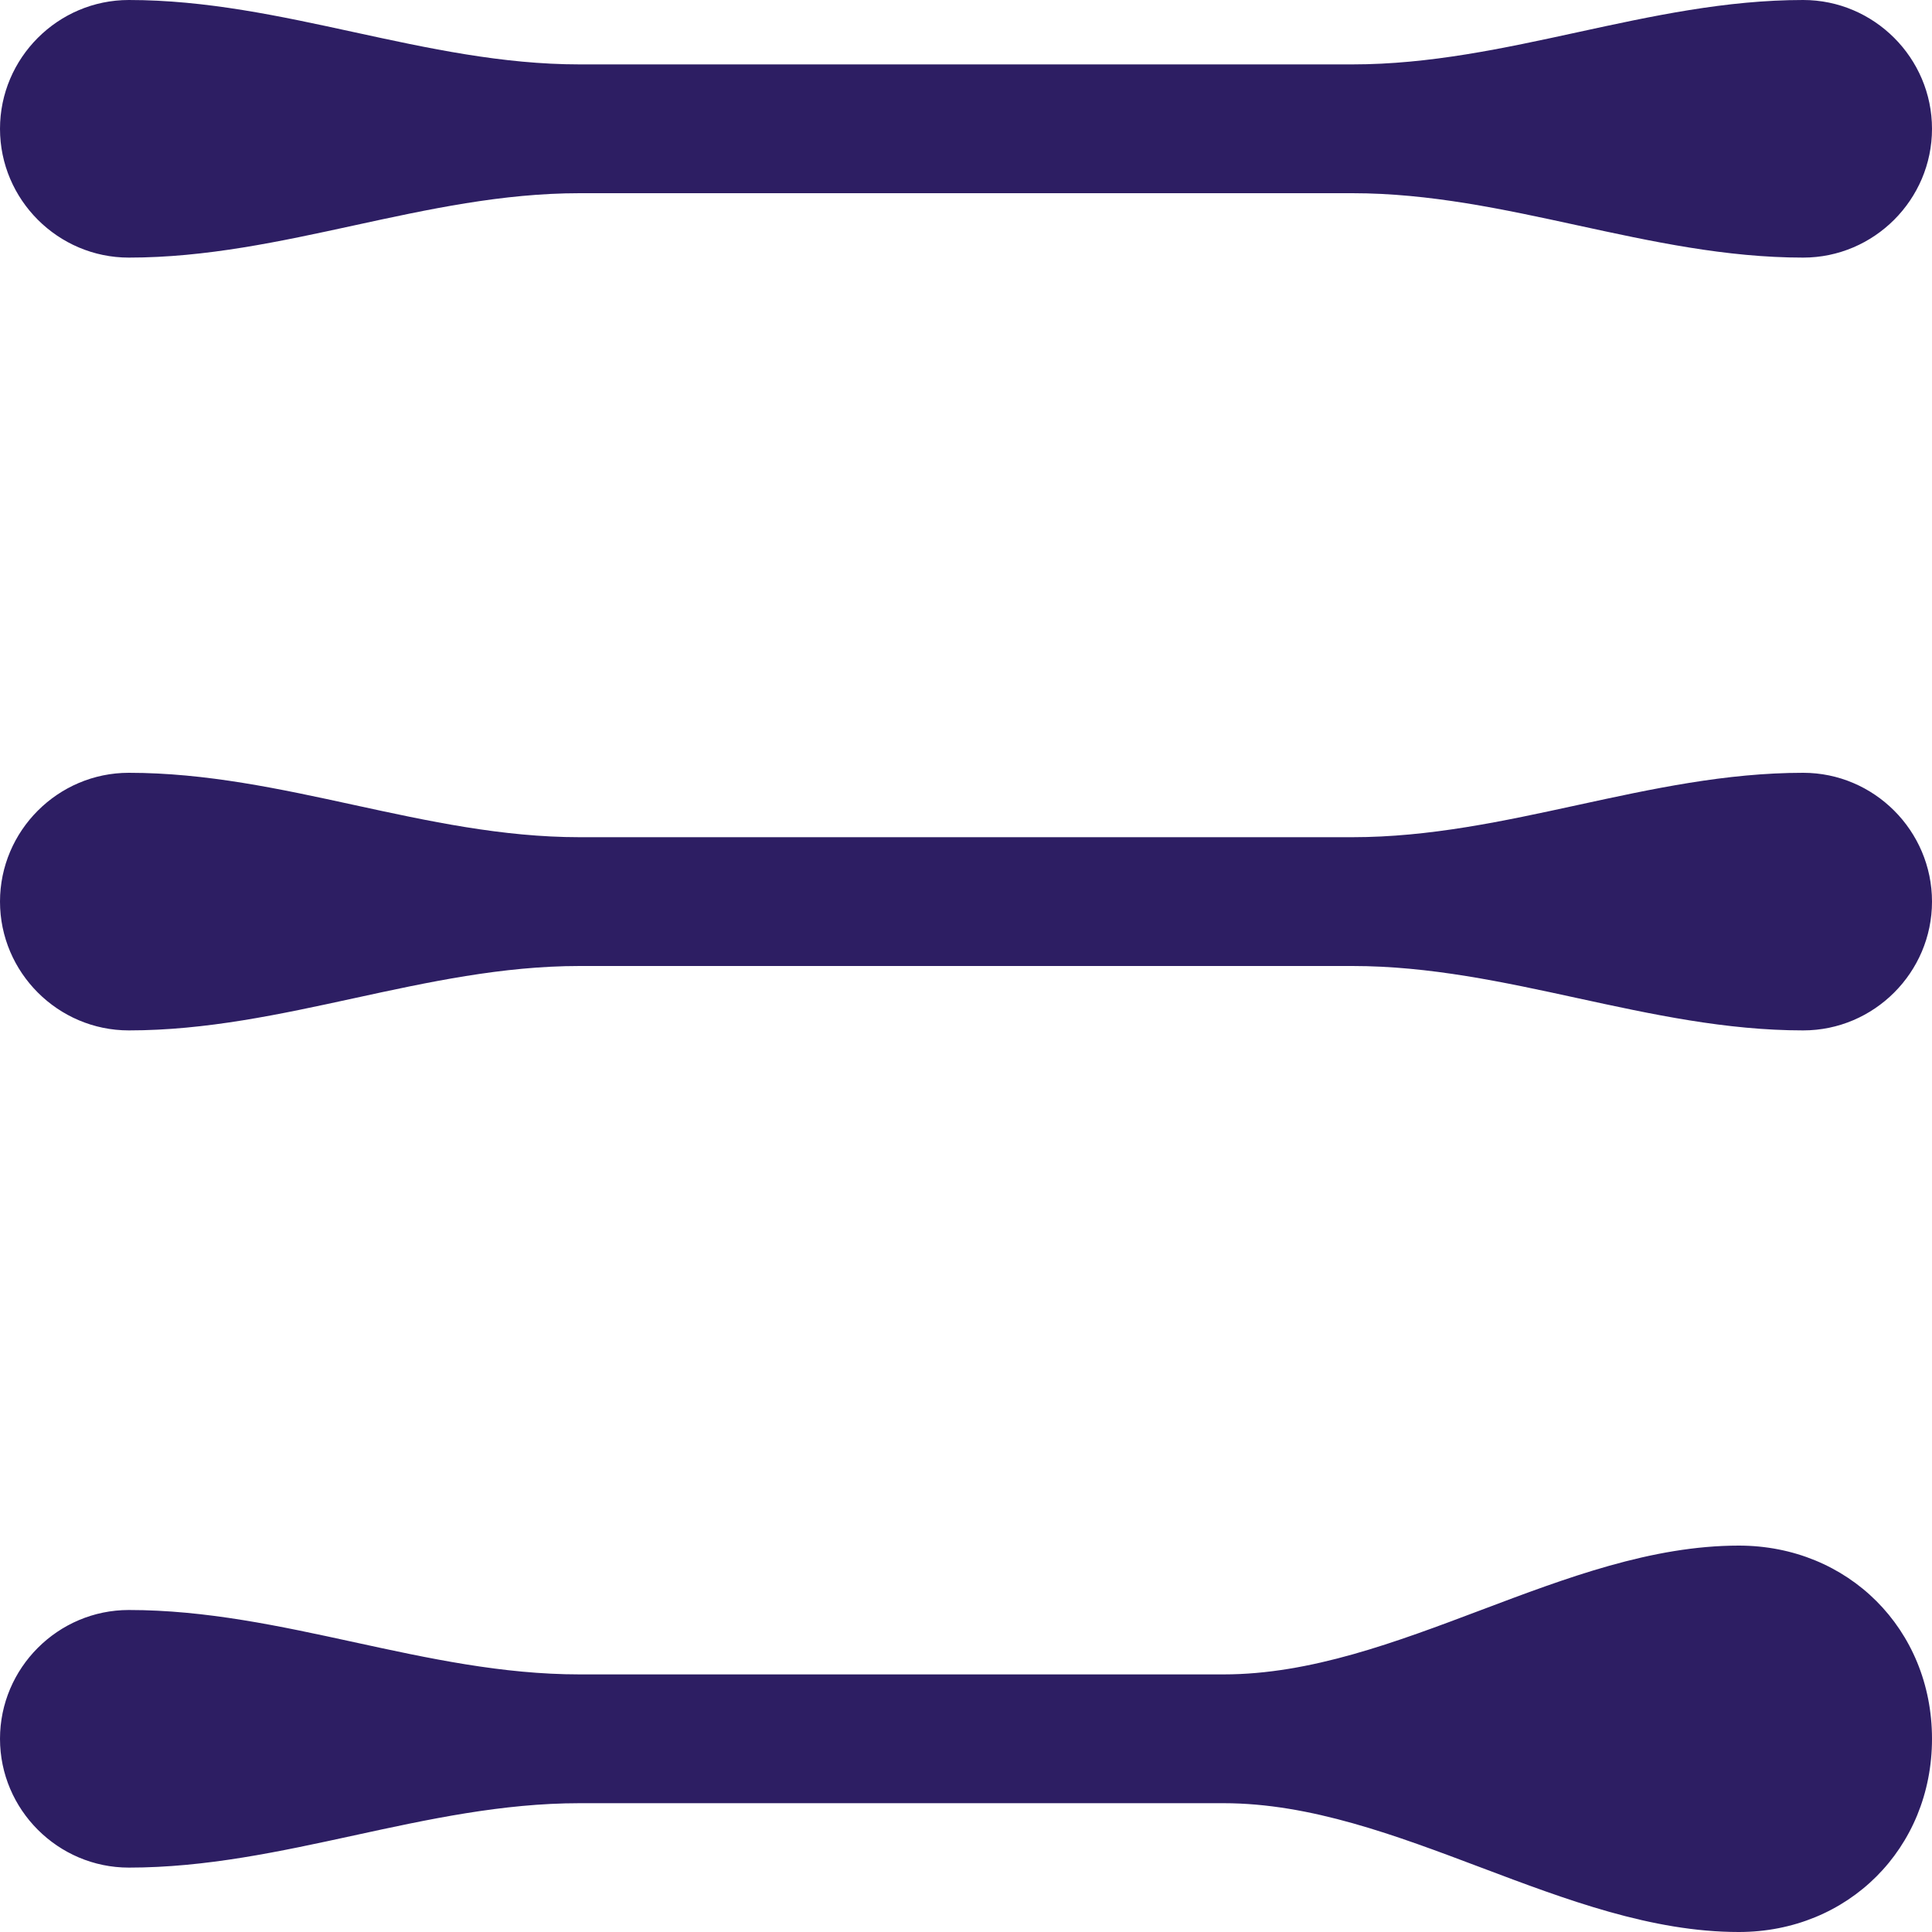
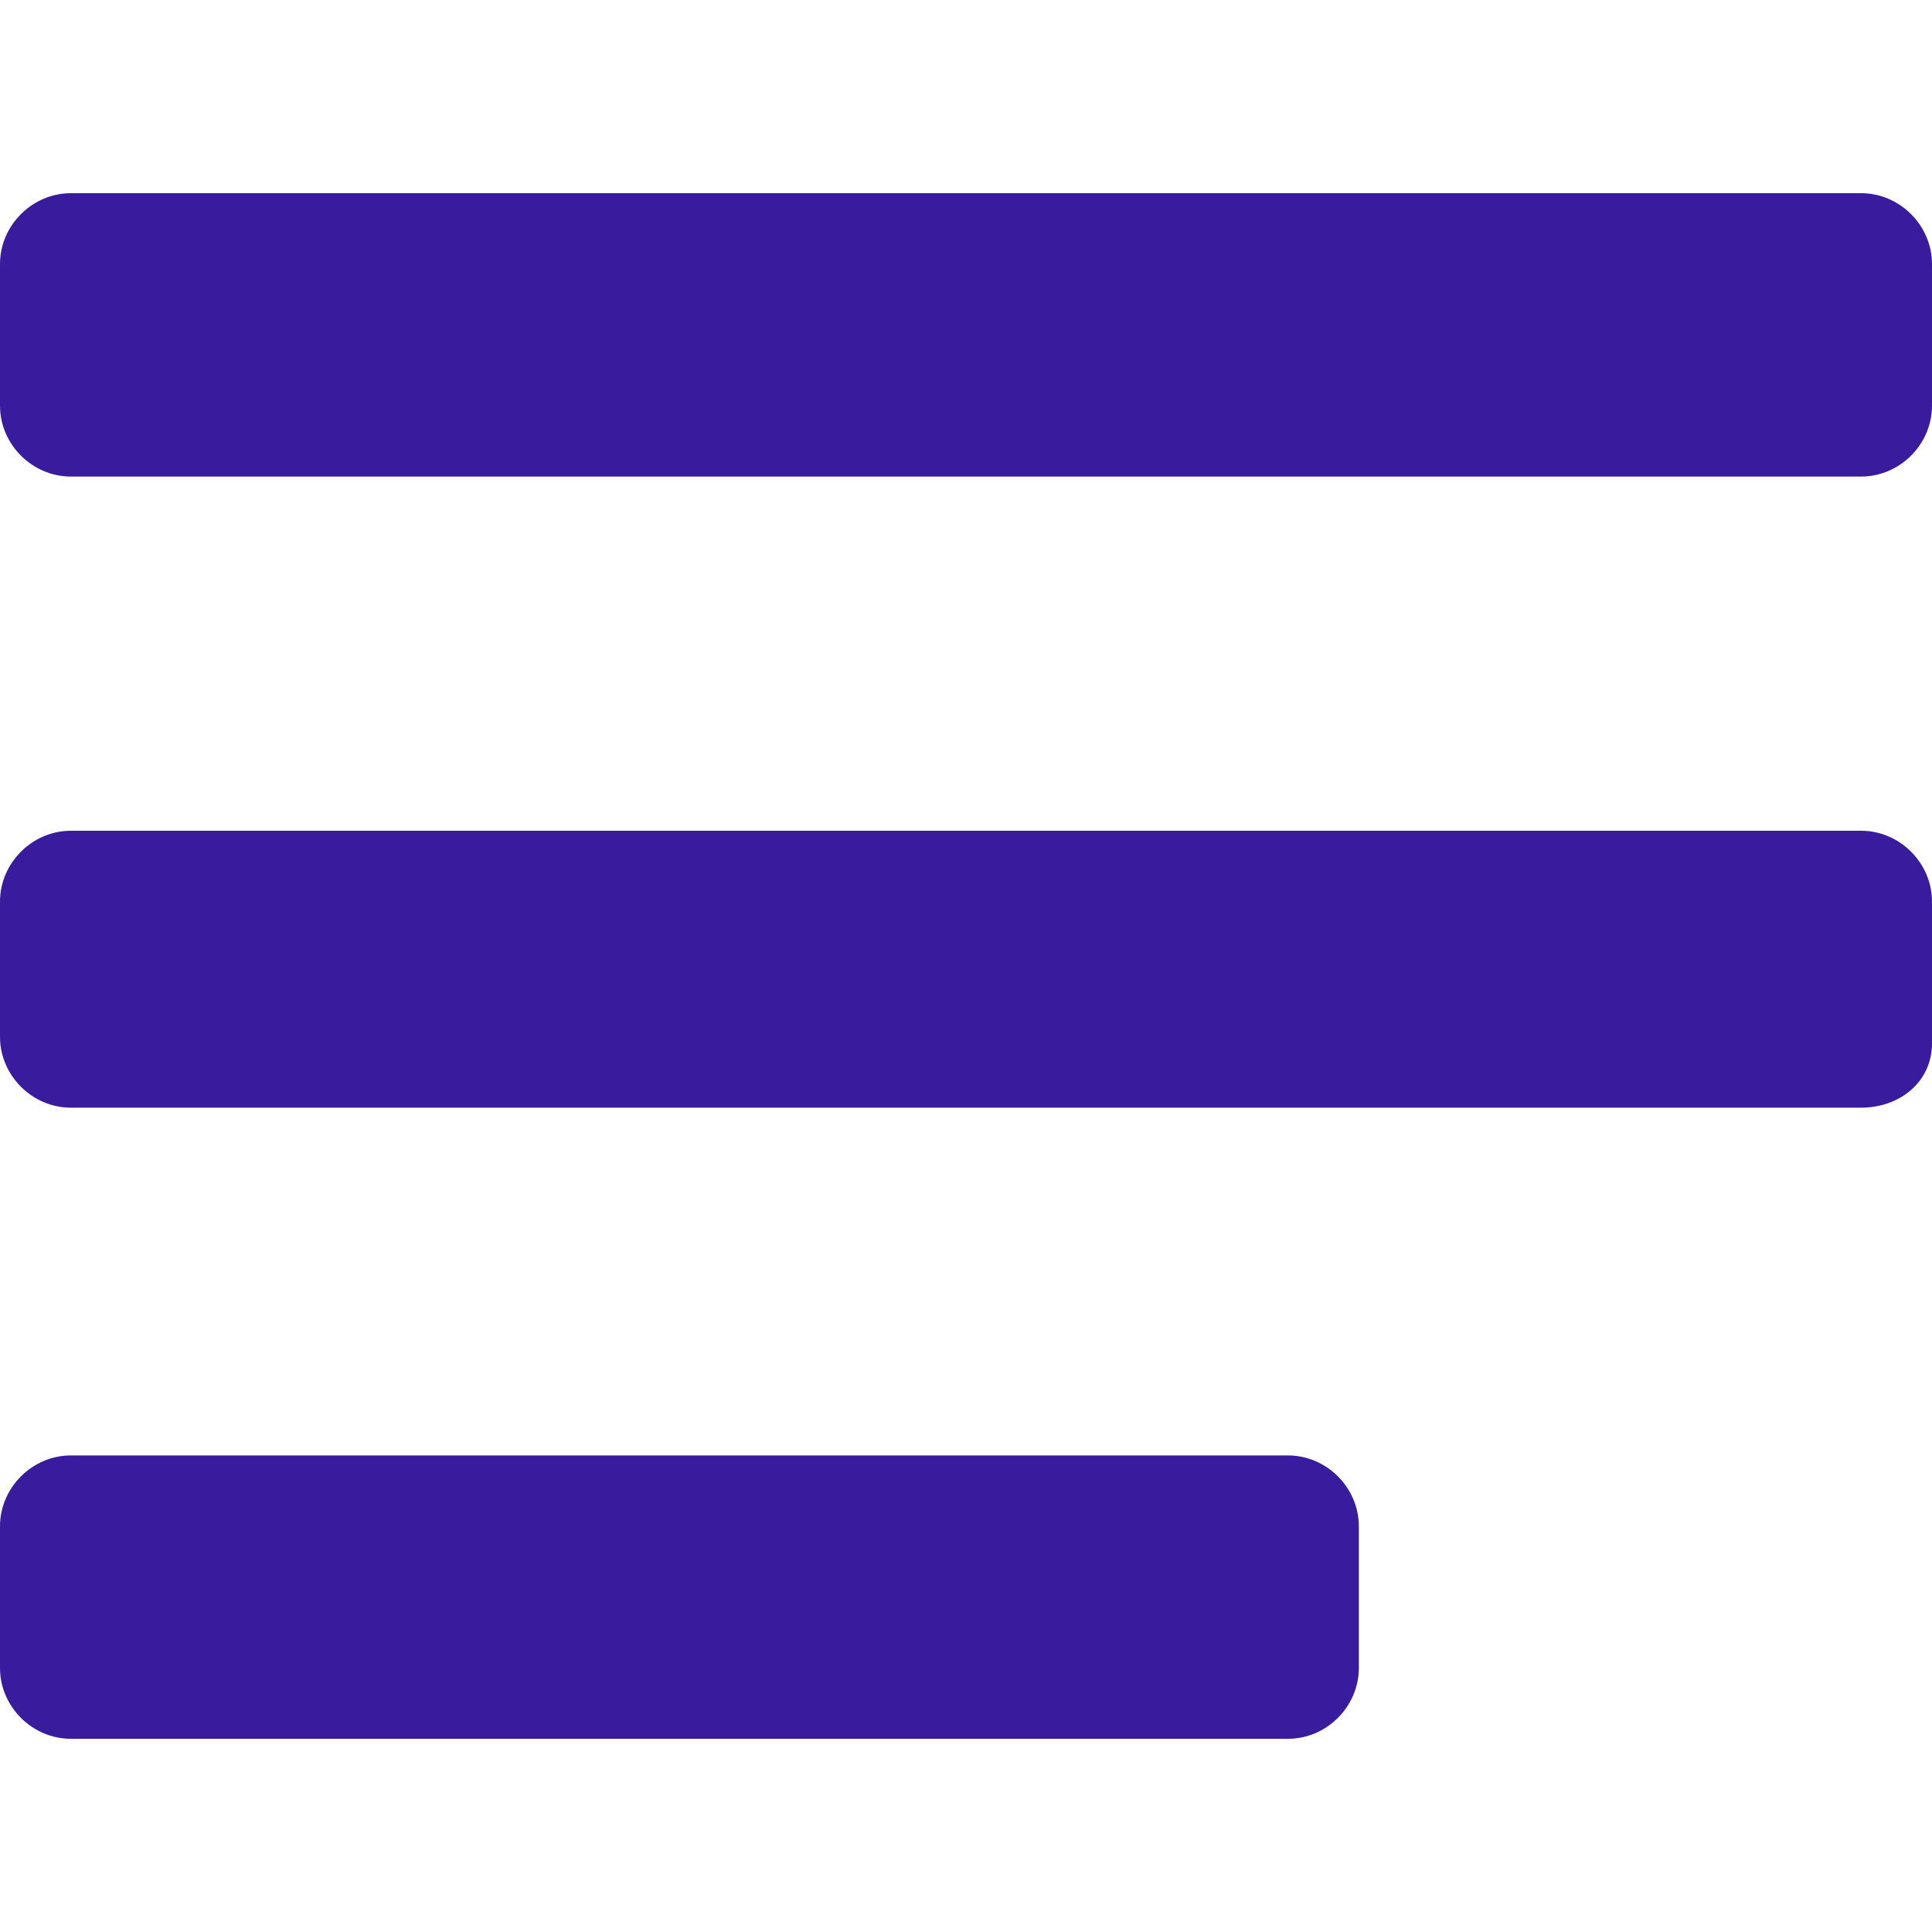
- <svg xmlns="http://www.w3.org/2000/svg" version="1.1" viewBox="0 0 30 30" enable-background="new 0 0 30 30">
-   <g>
-     <path fill="#2D1E63" d="m28,12c-2.4,0-4.6,1-7,1h-4-4-4c-2.4,0-4.6-1-7-1-1.1,0-2,0.9-2,2s0.9,2 2,2c2.4,0 4.6-1 7-1 0,0 1.8,0 4,0h4c2.2,0 4,0 4,0 2.4,0 4.6,1 7,1 1.1,0 2-0.9 2-2s-0.9-2-2-2z" />
-     <path fill="#2D1E63" d="m2,4c2.4,0 4.6-1 7-1 0,0 1.8,0 4,0h4c2.2,0 4,0 4,0 2.4,0 4.6,1 7,1 1.1,0 2-0.9 2-2s-0.9-2-2-2c-2.4,0-4.6,1-7,1h-4-4-4c-2.4,0-4.6-1-7-1-1.1,0-2,0.9-2,2s0.9,2 2,2z" />
-     <path fill="#2D1E63" d="m27,24c-2.7,0-5.3,2-8,2h-10c-2.4,0-4.6-1-7-1-1.1,0-2,0.9-2,2s0.9,2 2,2c2.4,0 4.6-1 7-1h10c2.7,0 5.3,2 8,2 1.7,0 3-1.3 3-3s-1.3-3-3-3z" />
-   </g>
+ <svg xmlns="http://www.w3.org/2000/svg" version="1.1" id="Layer_1" x="0px" y="0px" viewBox="0 0 30 30" style="enable-background:new 0 0 30 30;" xml:space="preserve">
+   <style type="text/css">
+ 	.st0{fill:#391C9E;}
+ </style>
+   <path class="st0" d="M20,27H1.1C0.5,27,0,26.5,0,25.9v-2.2c0-0.6,0.5-1.1,1.1-1.1H20c0.6,0,1.1,0.5,1.1,1.1v2.2  C21.1,26.5,20.6,27,20,27z" />
+   <path class="st0" d="M28.9,17.2H1.1c-0.6,0-1.1-0.5-1.1-1.1V14c0-0.6,0.5-1.1,1.1-1.1h27.8c0.6,0,1.1,0.5,1.1,1.1v2.2  C30,16.8,29.5,17.2,28.9,17.2z" />
+   <path class="st0" d="M28.9,7.4H1.1C0.5,7.4,0,6.9,0,6.3V4.1C0,3.5,0.5,3,1.1,3h27.8C29.5,3,30,3.5,30,4.1v2.2  C30,6.9,29.5,7.4,28.9,7.4z" />
</svg>
